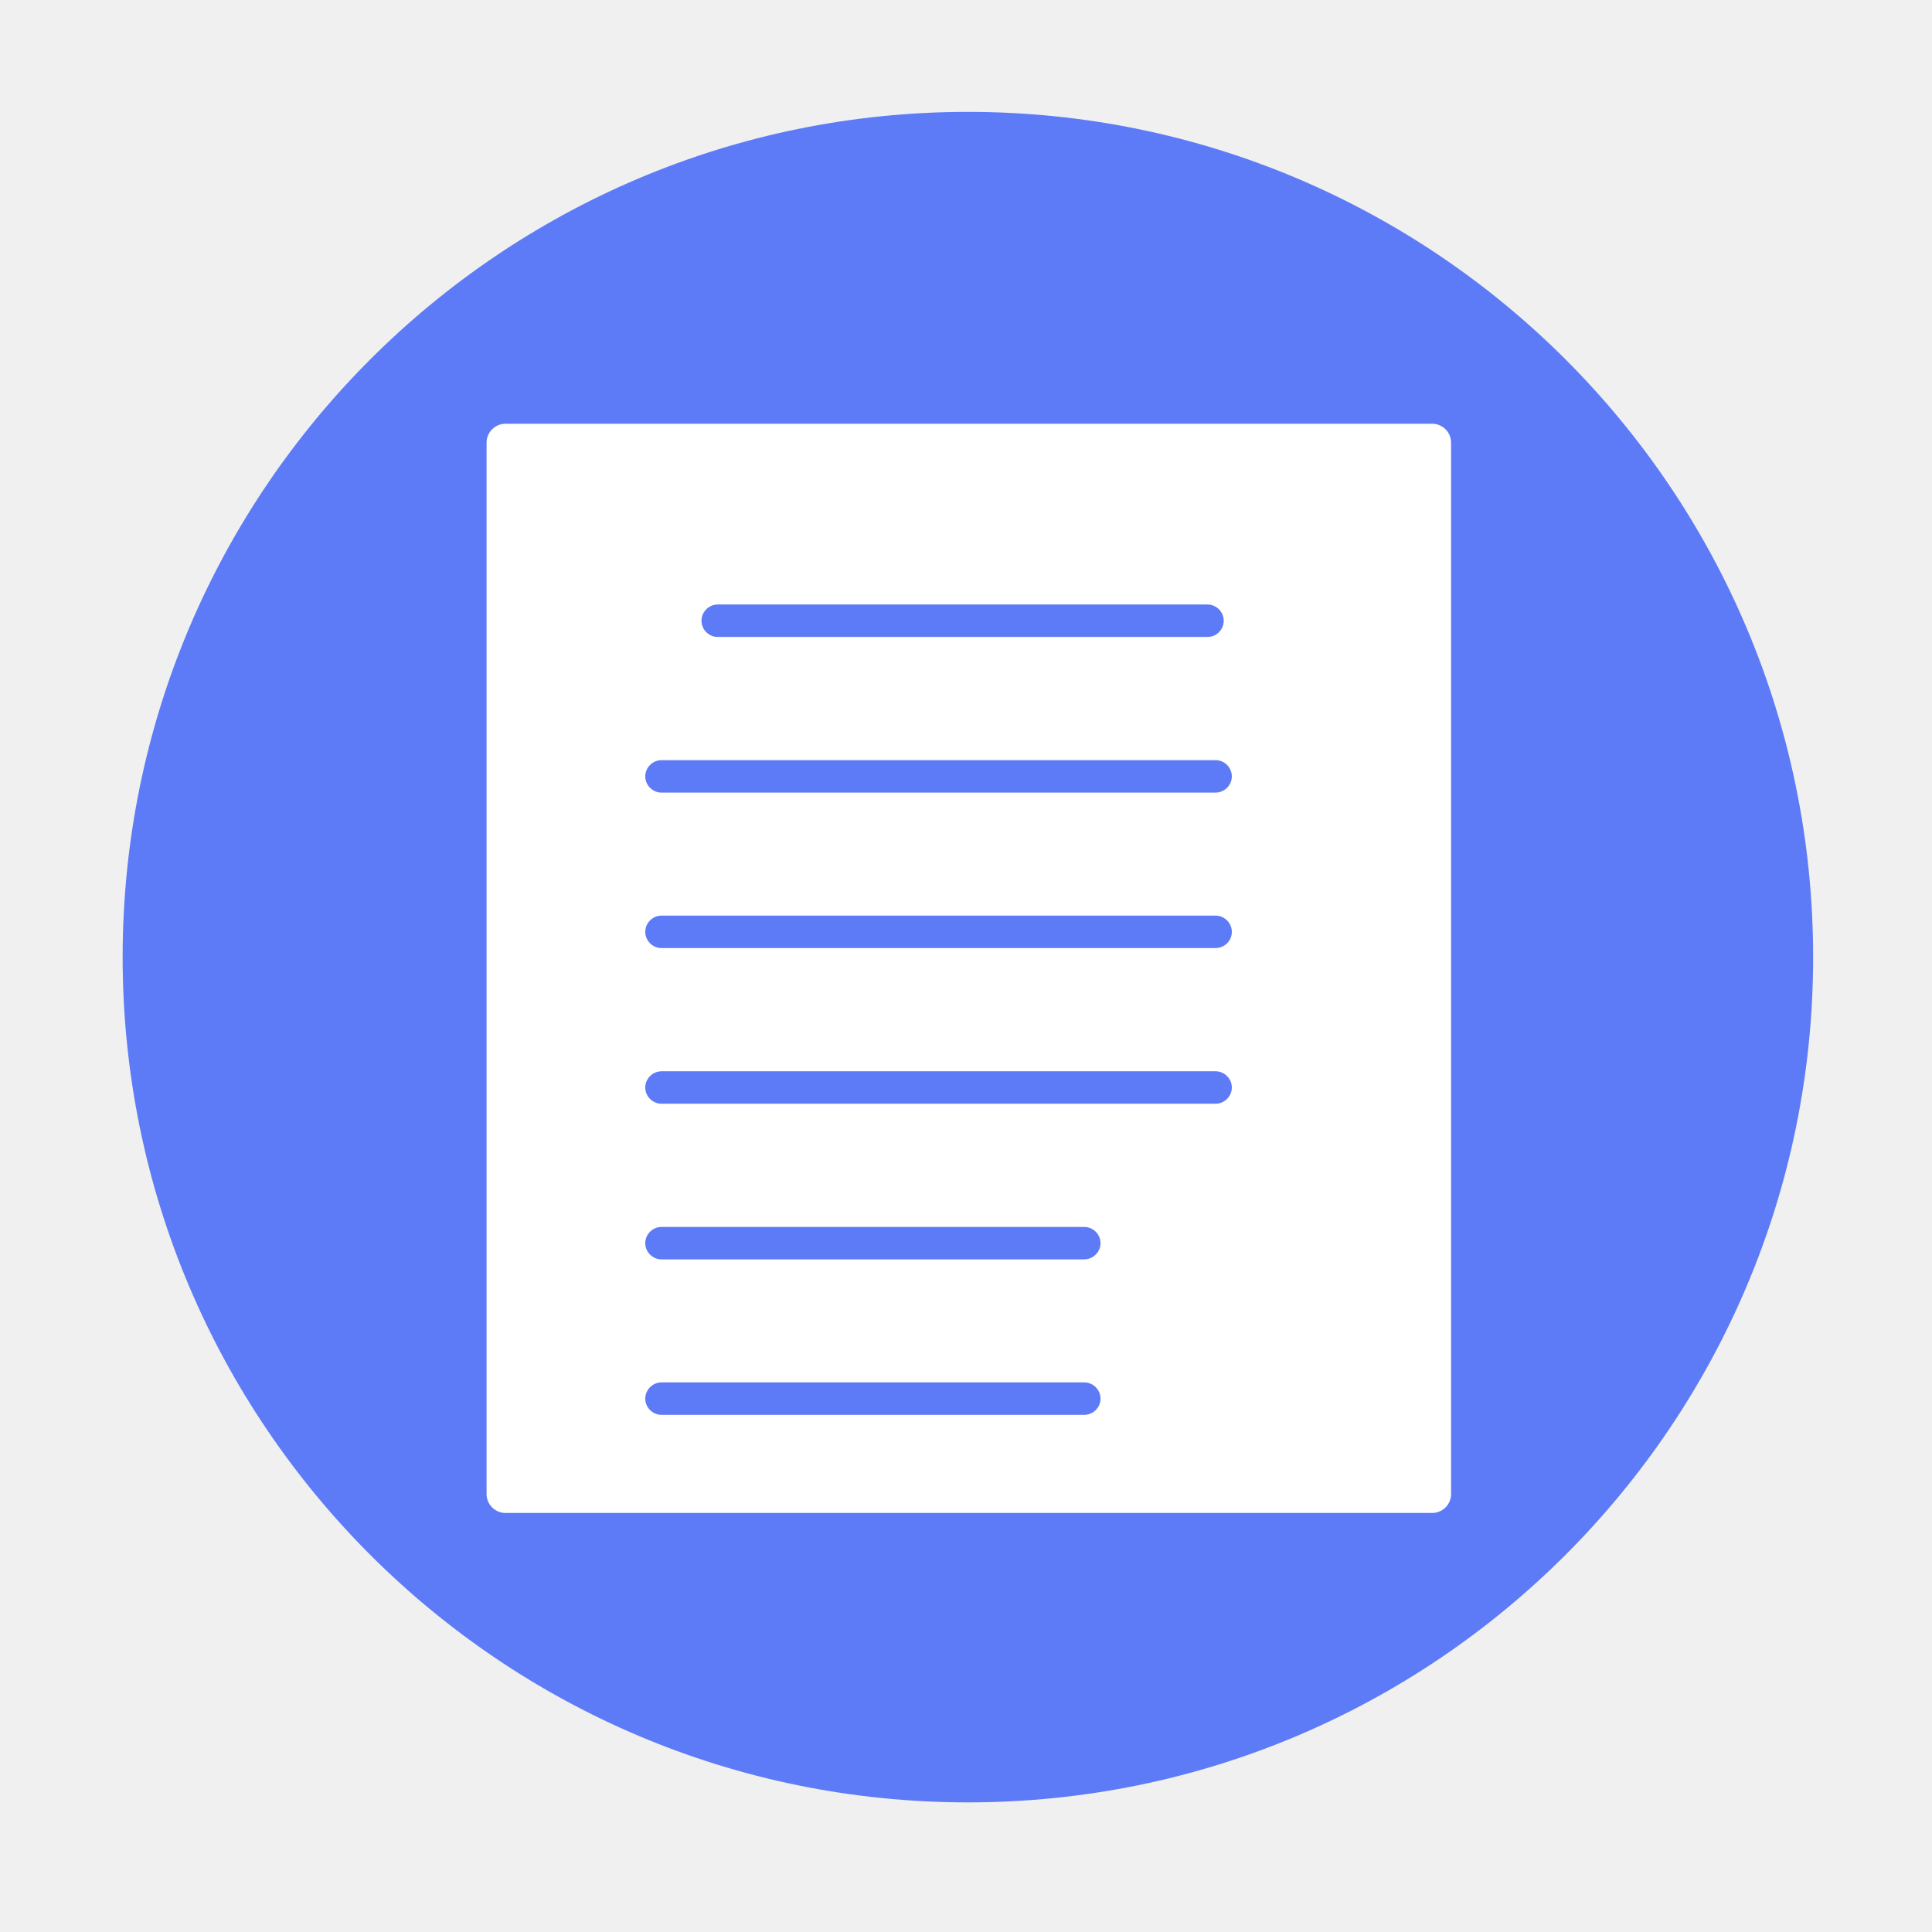
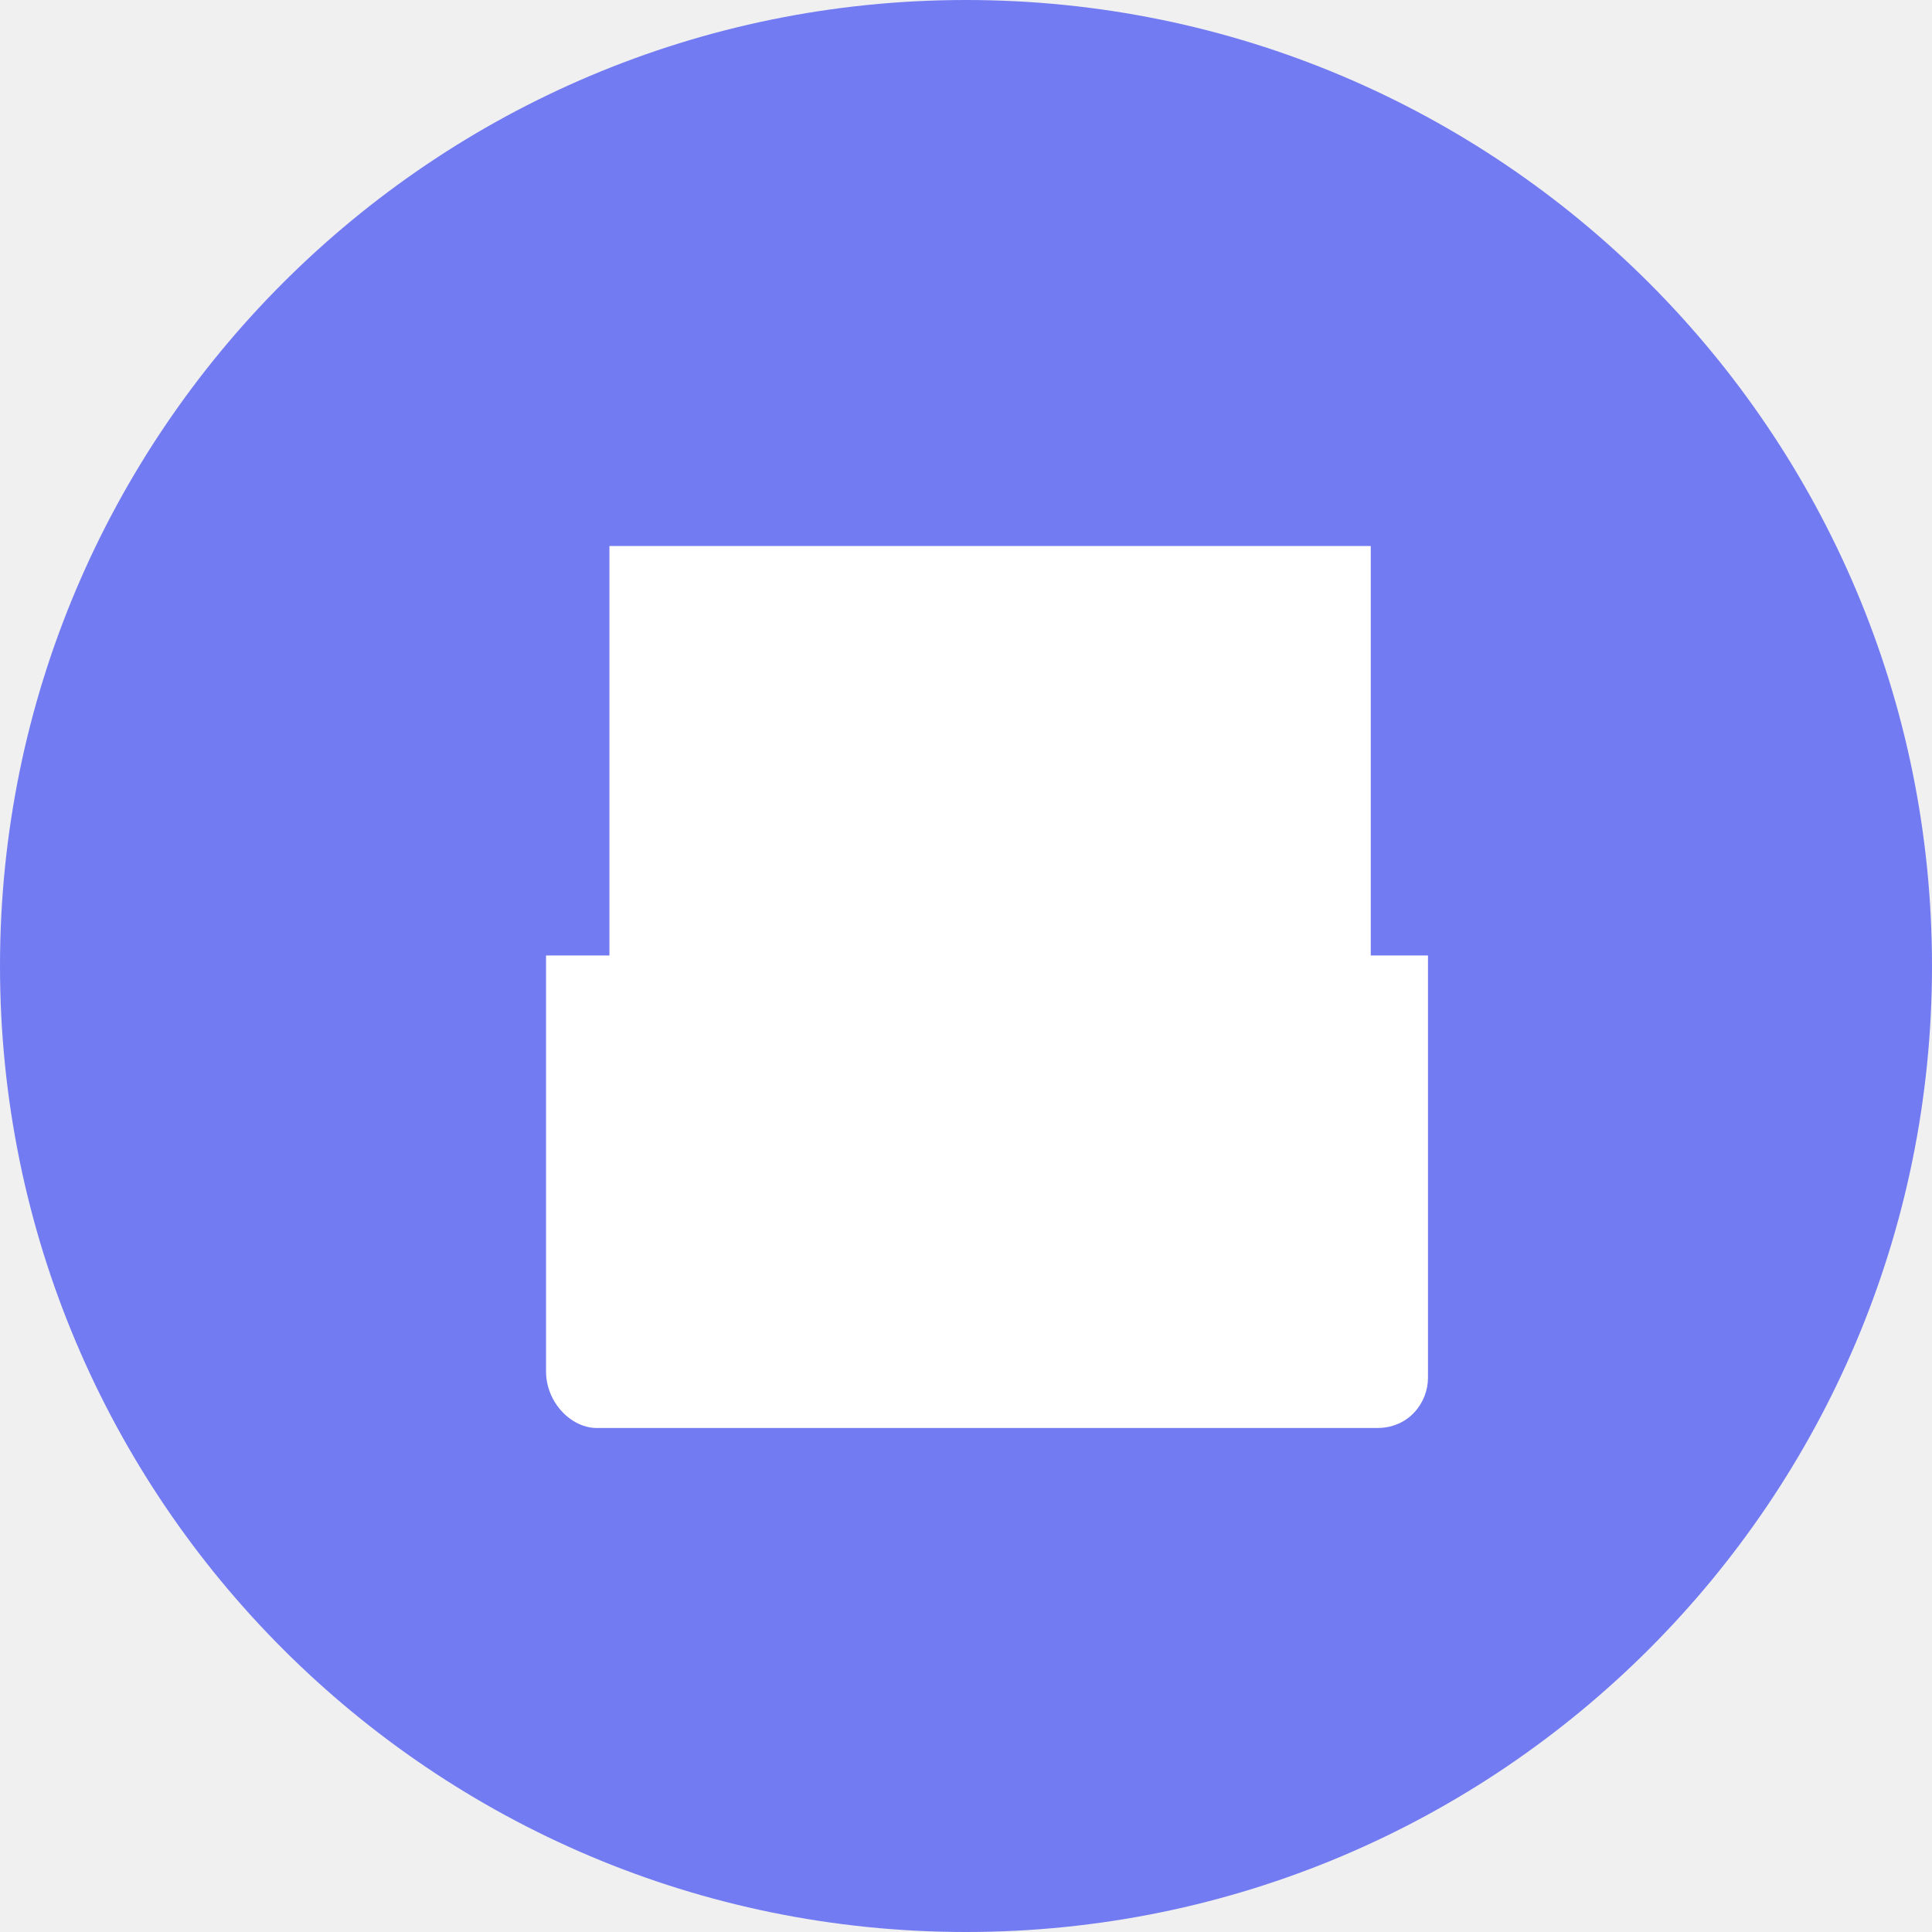
- <svg xmlns="http://www.w3.org/2000/svg" t="1651150279066" class="icon" viewBox="0 0 1024 1024" version="1.1" p-id="5121" width="200" height="200">
-   <path d="M513 507.3m-448 0a448 448 0 1 0 896 0 448 448 0 1 0-896 0Z" fill="#5E7BF7" p-id="5122" />
-   <path d="M759.1 801.9H267.9c-5.5 0-10-4.5-10-10V234.6c0-5.5 4.5-10 10-10h491.2c5.5 0 10 4.5 10 10v557.3c0 5.5-4.5 10-10 10z" fill="#ffffff" p-id="5123" />
-   <path d="M640 337.6H380.4c-4.7 0-8.6-3.9-8.6-8.6 0-4.7 3.9-8.6 8.6-8.6H640c4.7 0 8.6 3.9 8.6 8.6 0 4.7-3.8 8.6-8.6 8.6zM644.2 420.1H350.6c-4.7 0-8.6-3.9-8.6-8.6 0-4.7 3.9-8.6 8.6-8.6h293.7c4.7 0 8.6 3.9 8.6 8.6 0 4.7-3.9 8.6-8.7 8.6zM644.2 502.5H350.6c-4.7 0-8.6-3.9-8.6-8.6 0-4.7 3.9-8.6 8.6-8.6h293.7c4.7 0 8.6 3.9 8.6 8.6 0 4.8-3.9 8.6-8.7 8.6zM644.2 585H350.6c-4.7 0-8.6-3.9-8.6-8.6 0-4.7 3.9-8.6 8.6-8.6h293.7c4.7 0 8.6 3.9 8.6 8.6 0 4.7-3.9 8.6-8.7 8.6zM574.6 667.5h-224c-4.7 0-8.6-3.9-8.6-8.6 0-4.7 3.9-8.6 8.6-8.6h224.1c4.7 0 8.6 3.9 8.6 8.6 0 4.7-3.9 8.6-8.7 8.6zM574.6 749.9h-224c-4.7 0-8.6-3.9-8.6-8.6 0-4.7 3.9-8.6 8.6-8.6h224.1c4.7 0 8.6 3.9 8.6 8.6 0 4.8-3.9 8.6-8.7 8.6z" fill="#5E7BF7" p-id="5124" />
+ <svg xmlns="http://www.w3.org/2000/svg" t="1695608082249" class="icon" viewBox="0 0 1024 1024" version="1.1" p-id="9472" width="48" height="48">
+   <path d="M512 512m-512 0a512 512 0 1 0 1024 0 512 512 0 1 0-1024 0Z" fill="#737BF2" p-id="9473" />
+   <path d="M726.528 506.432V289.408H323.008v217.024h-33.6v220.352c0 16.64 13.376 30.08 26.88 30.08h413.696c16.768 0 26.88-13.44 26.88-26.624V506.432h-30.336zM356.16 512h333.952V356.16H356.16V512z m22.272-89.024h267.136v-44.544H378.432v44.544z m0 66.752h267.136v-44.48H378.432v44.48z" fill="#FFFFFF" p-id="9474" />
</svg>
